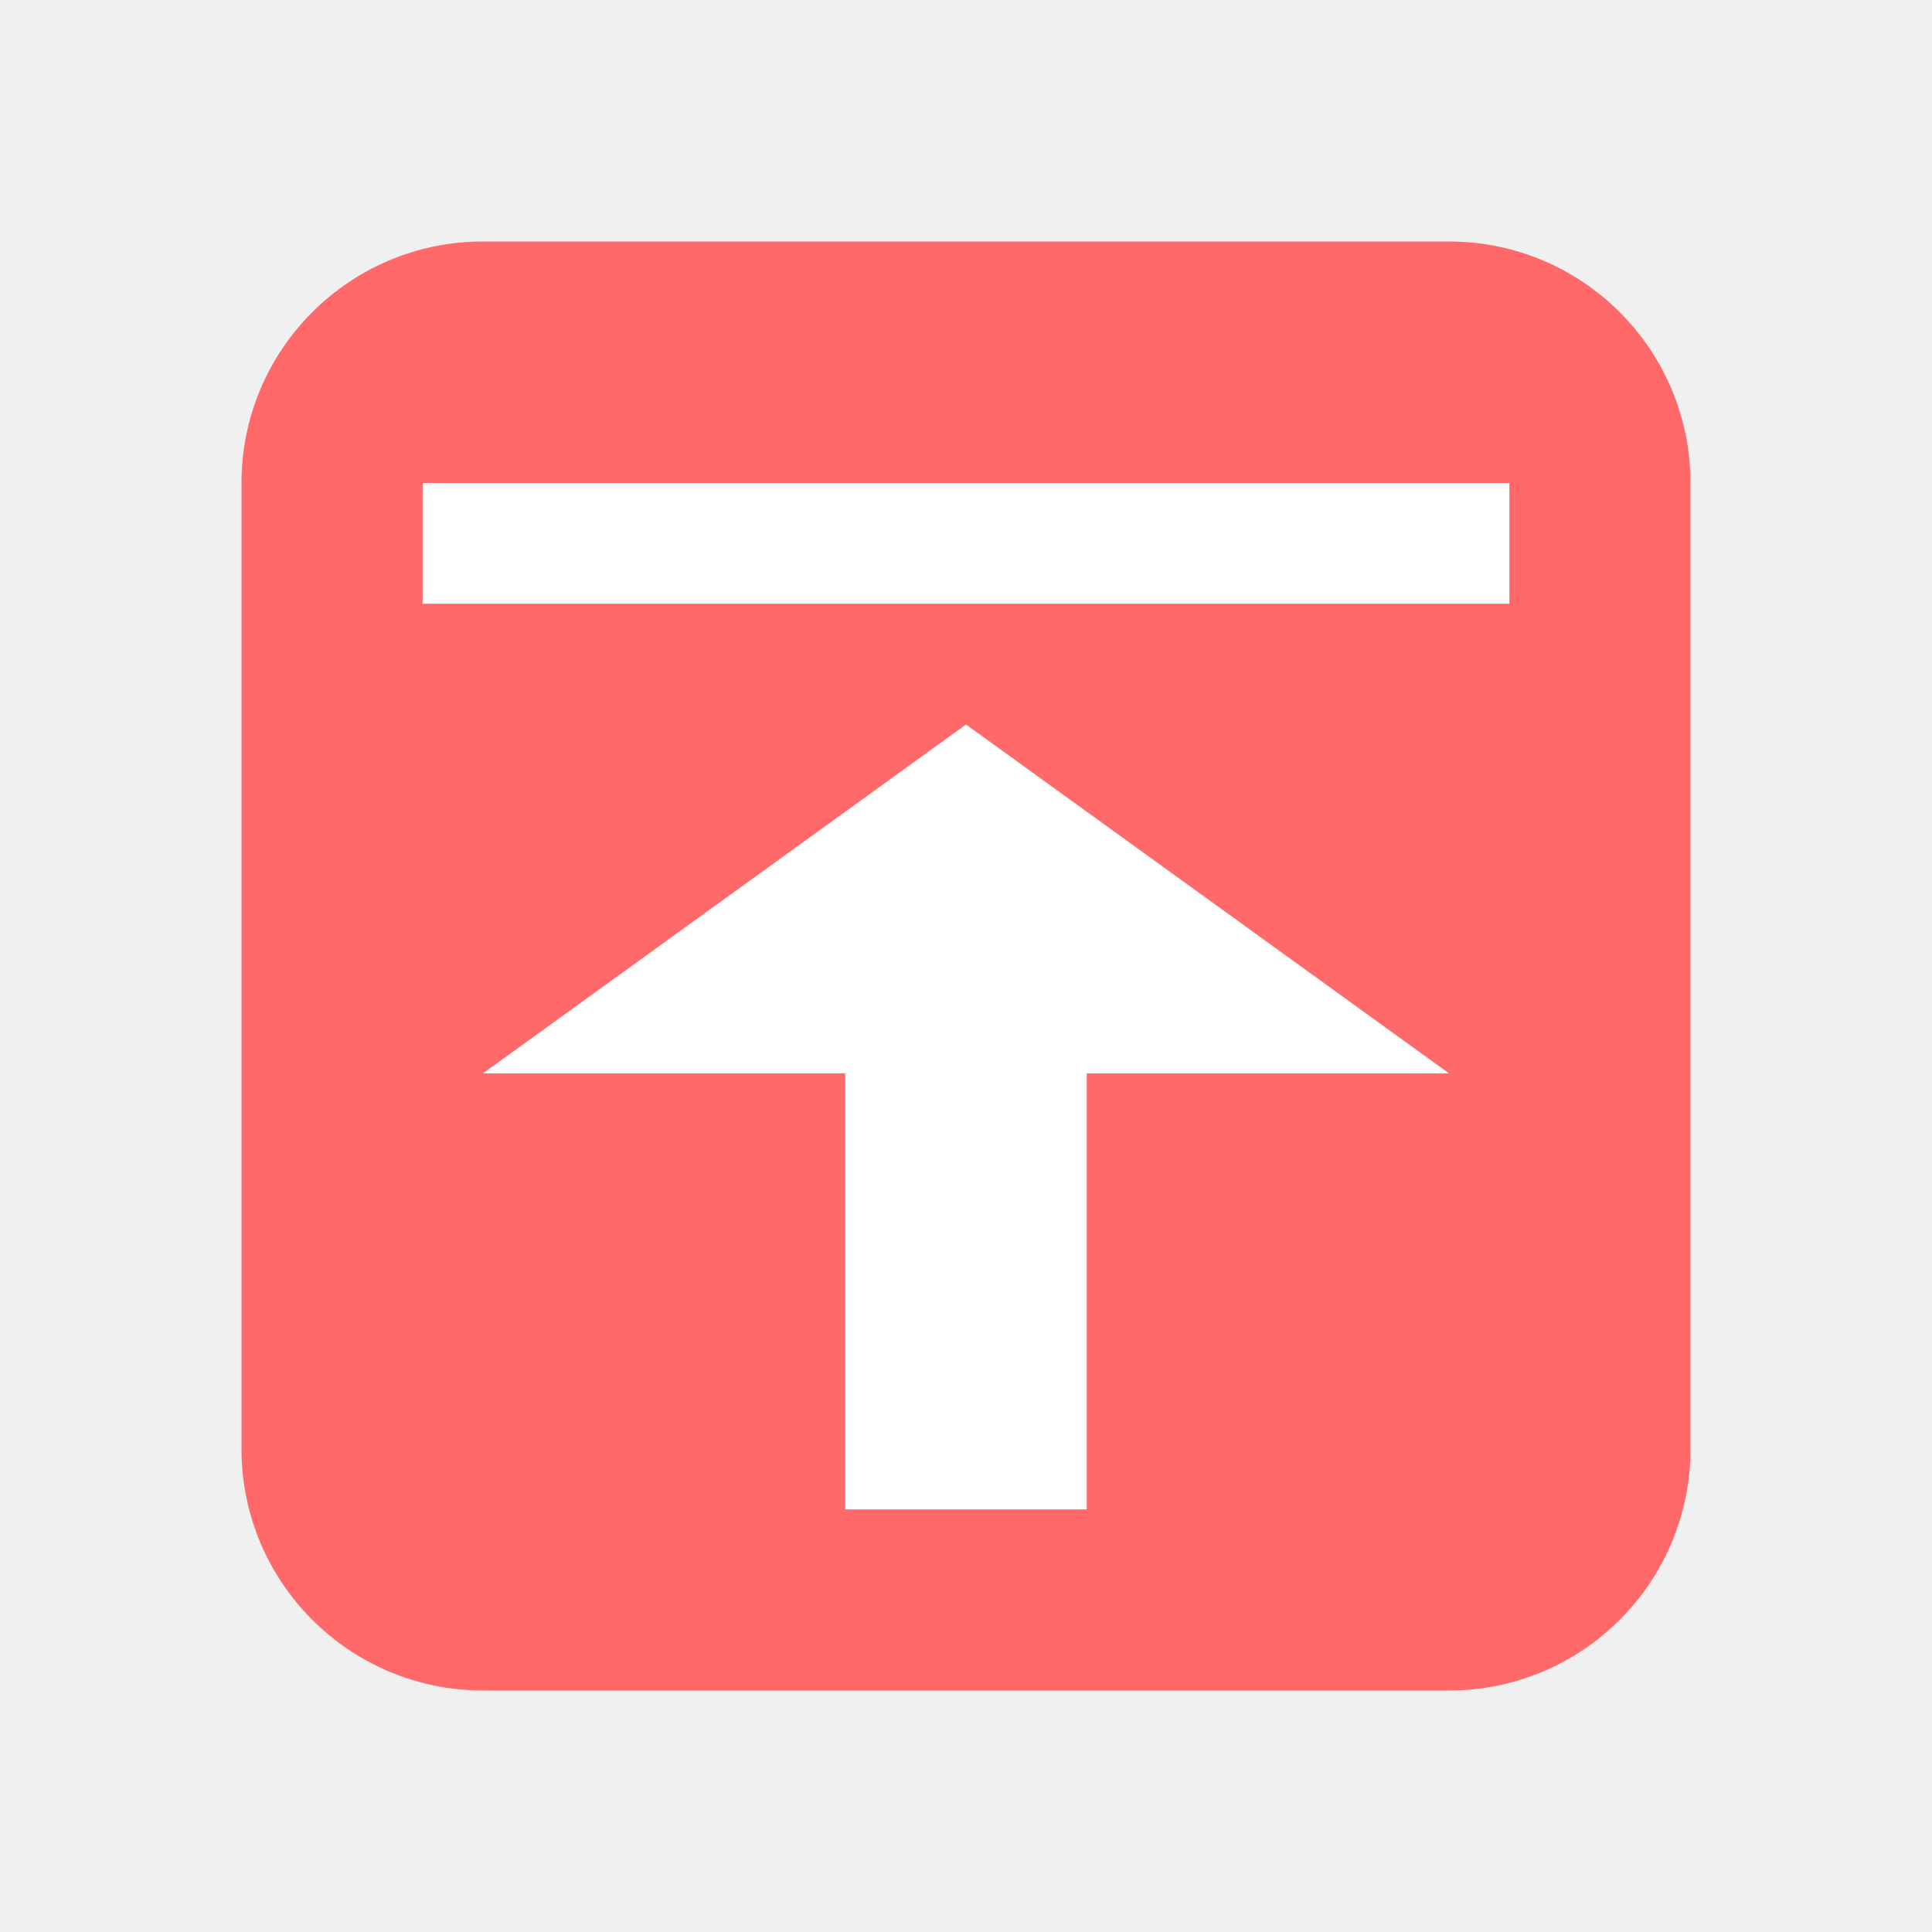
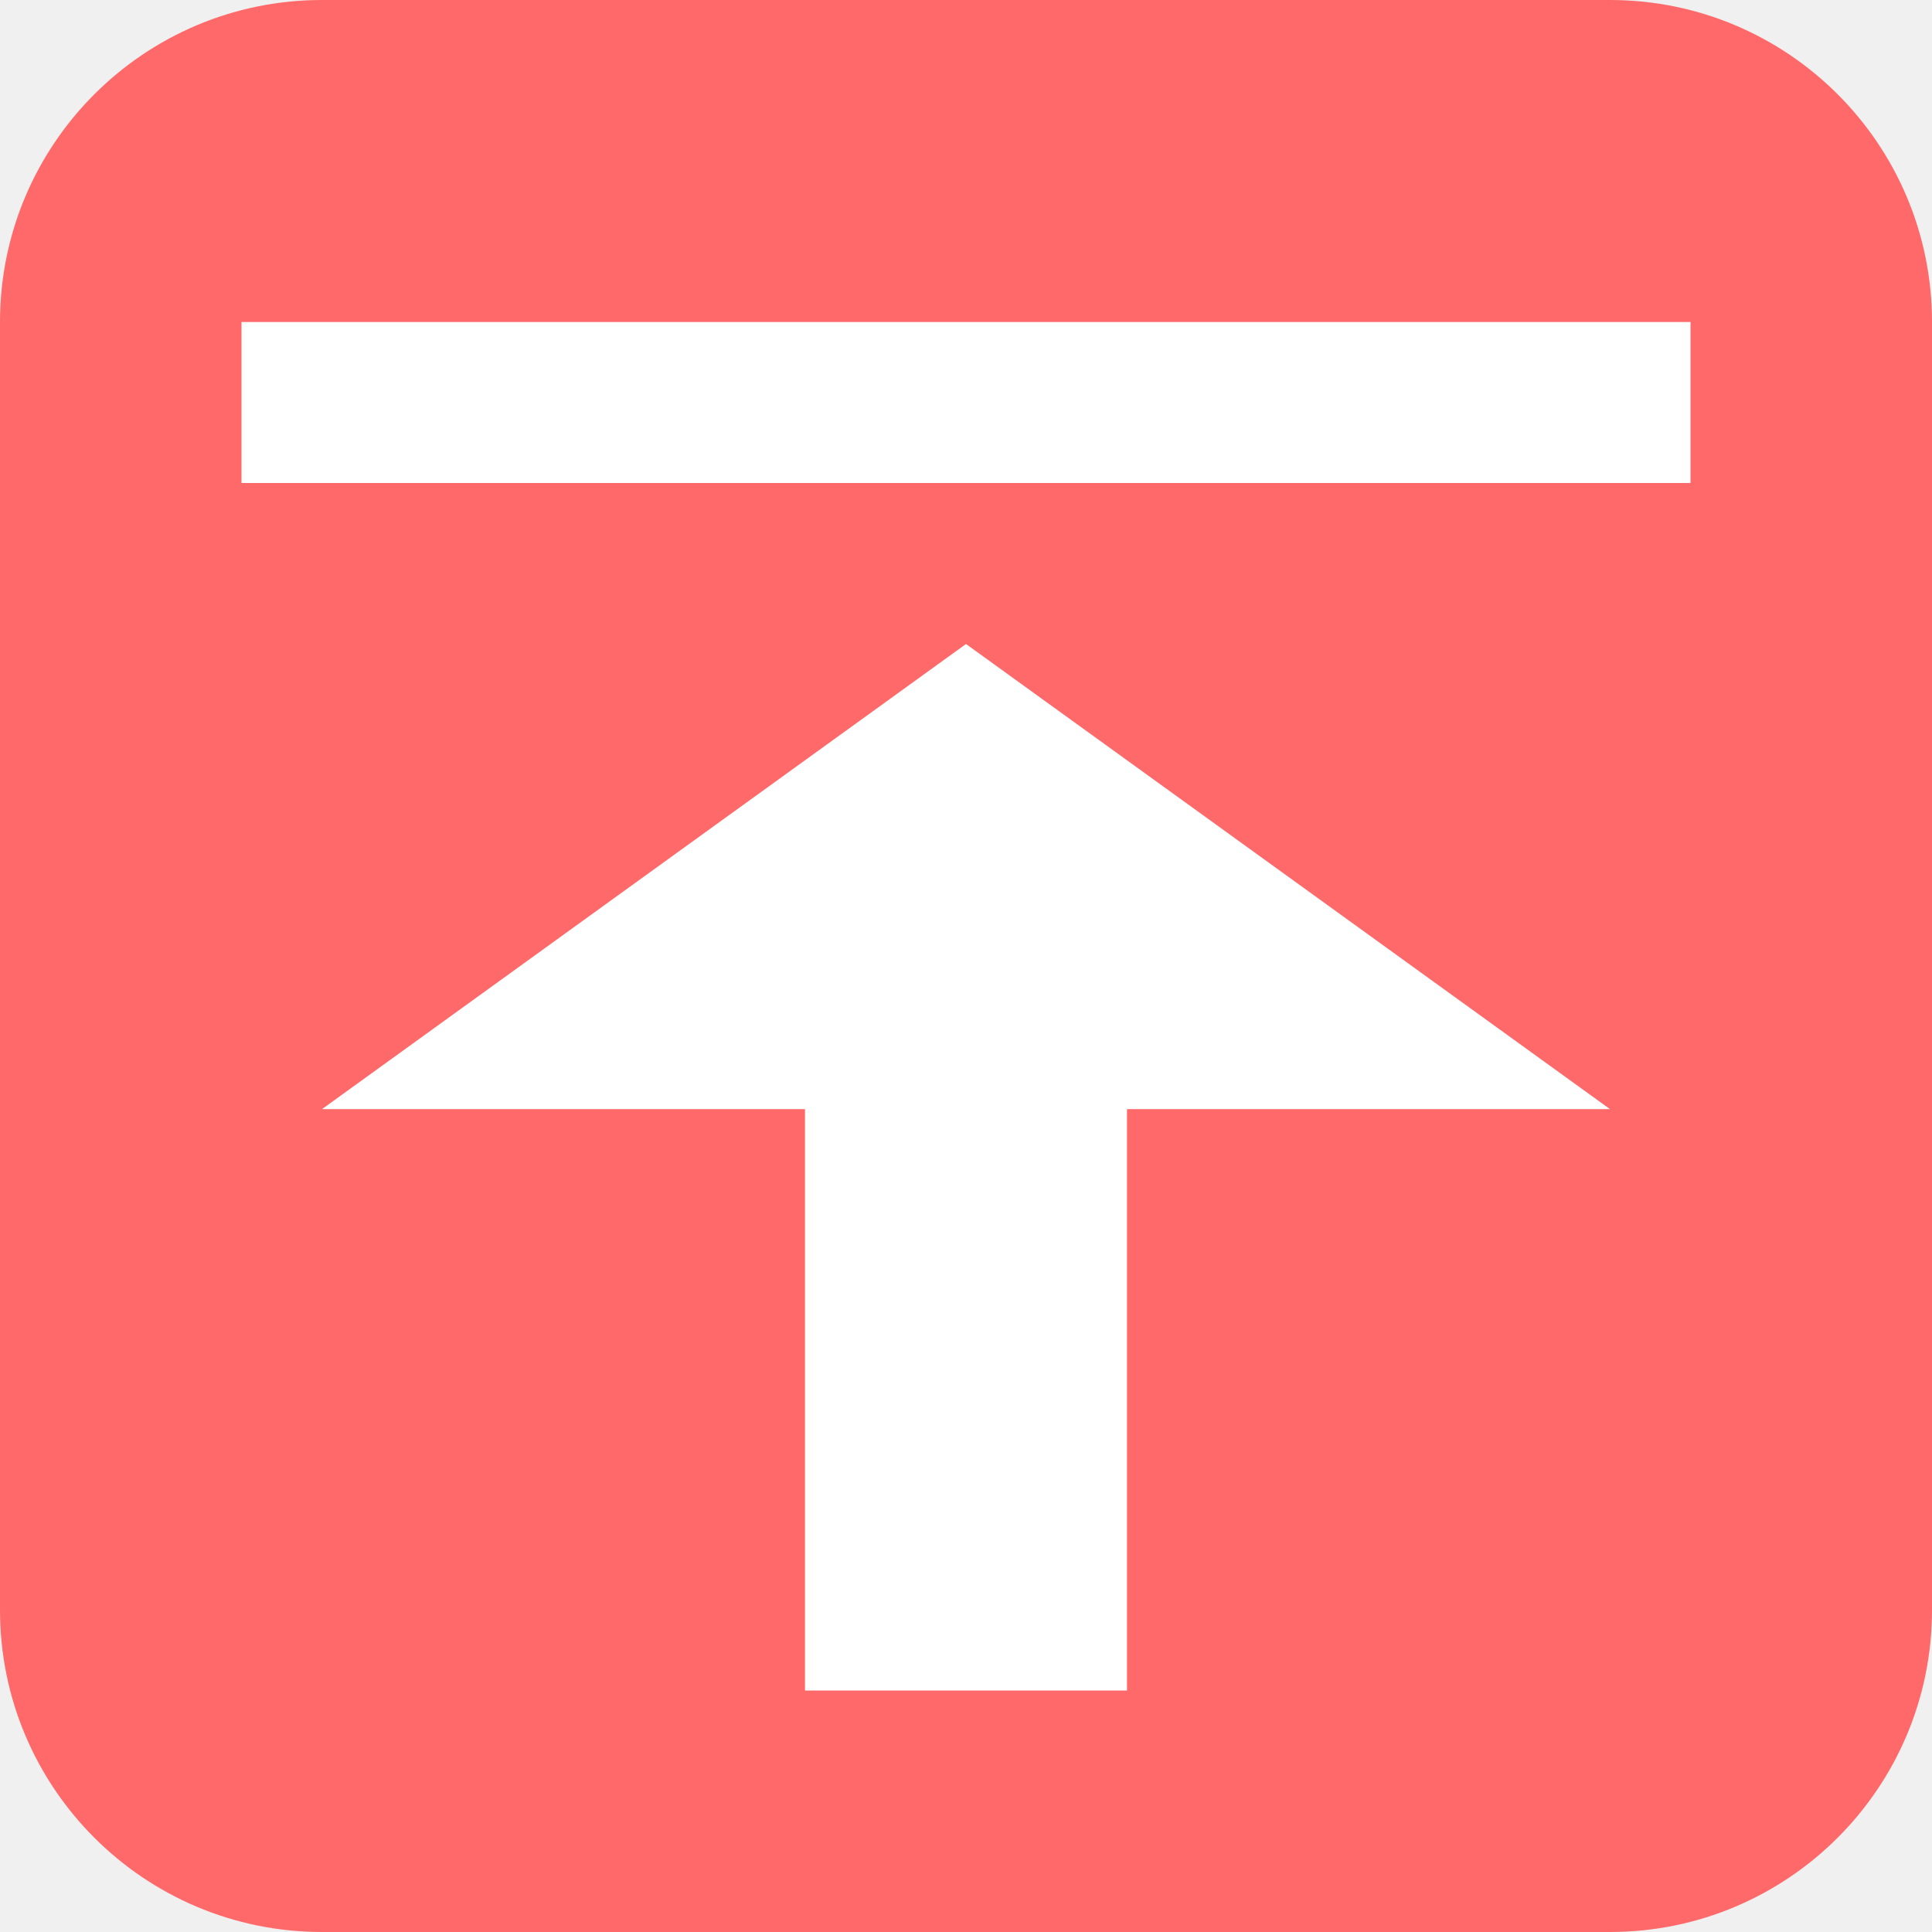
- <svg xmlns="http://www.w3.org/2000/svg" width="32" height="32" viewBox="0 0 32 32" fill="none">
-   <rect x="4" y="4" width="24" height="24" rx="4" fill="#FF6969">
+ <svg xmlns="http://www.w3.org/2000/svg" width="24" height="24" viewBox="0 0 24 24" fill="none">
+   <rect x="0" y="0" width="24" height="24" rx="4" fill="#FF6969">
</rect>
-   <path fill-rule="evenodd" fill="#FFFFFF" d="M25 10L7 10L7 8L25 8L25 10ZM24 17.778L16 12L8 17.778L14 17.778L14 25L18 25L18 17.778L24 17.778Z">
+   <path fill-rule="evenodd" fill="#FFFFFF" d="M21 6L3 6L3 4L21 4L21 6ZM20 13.778L12 8L4 13.778L10 13.778L10 21L14 21L14 13.778L20 13.778Z">
</path>
</svg>
